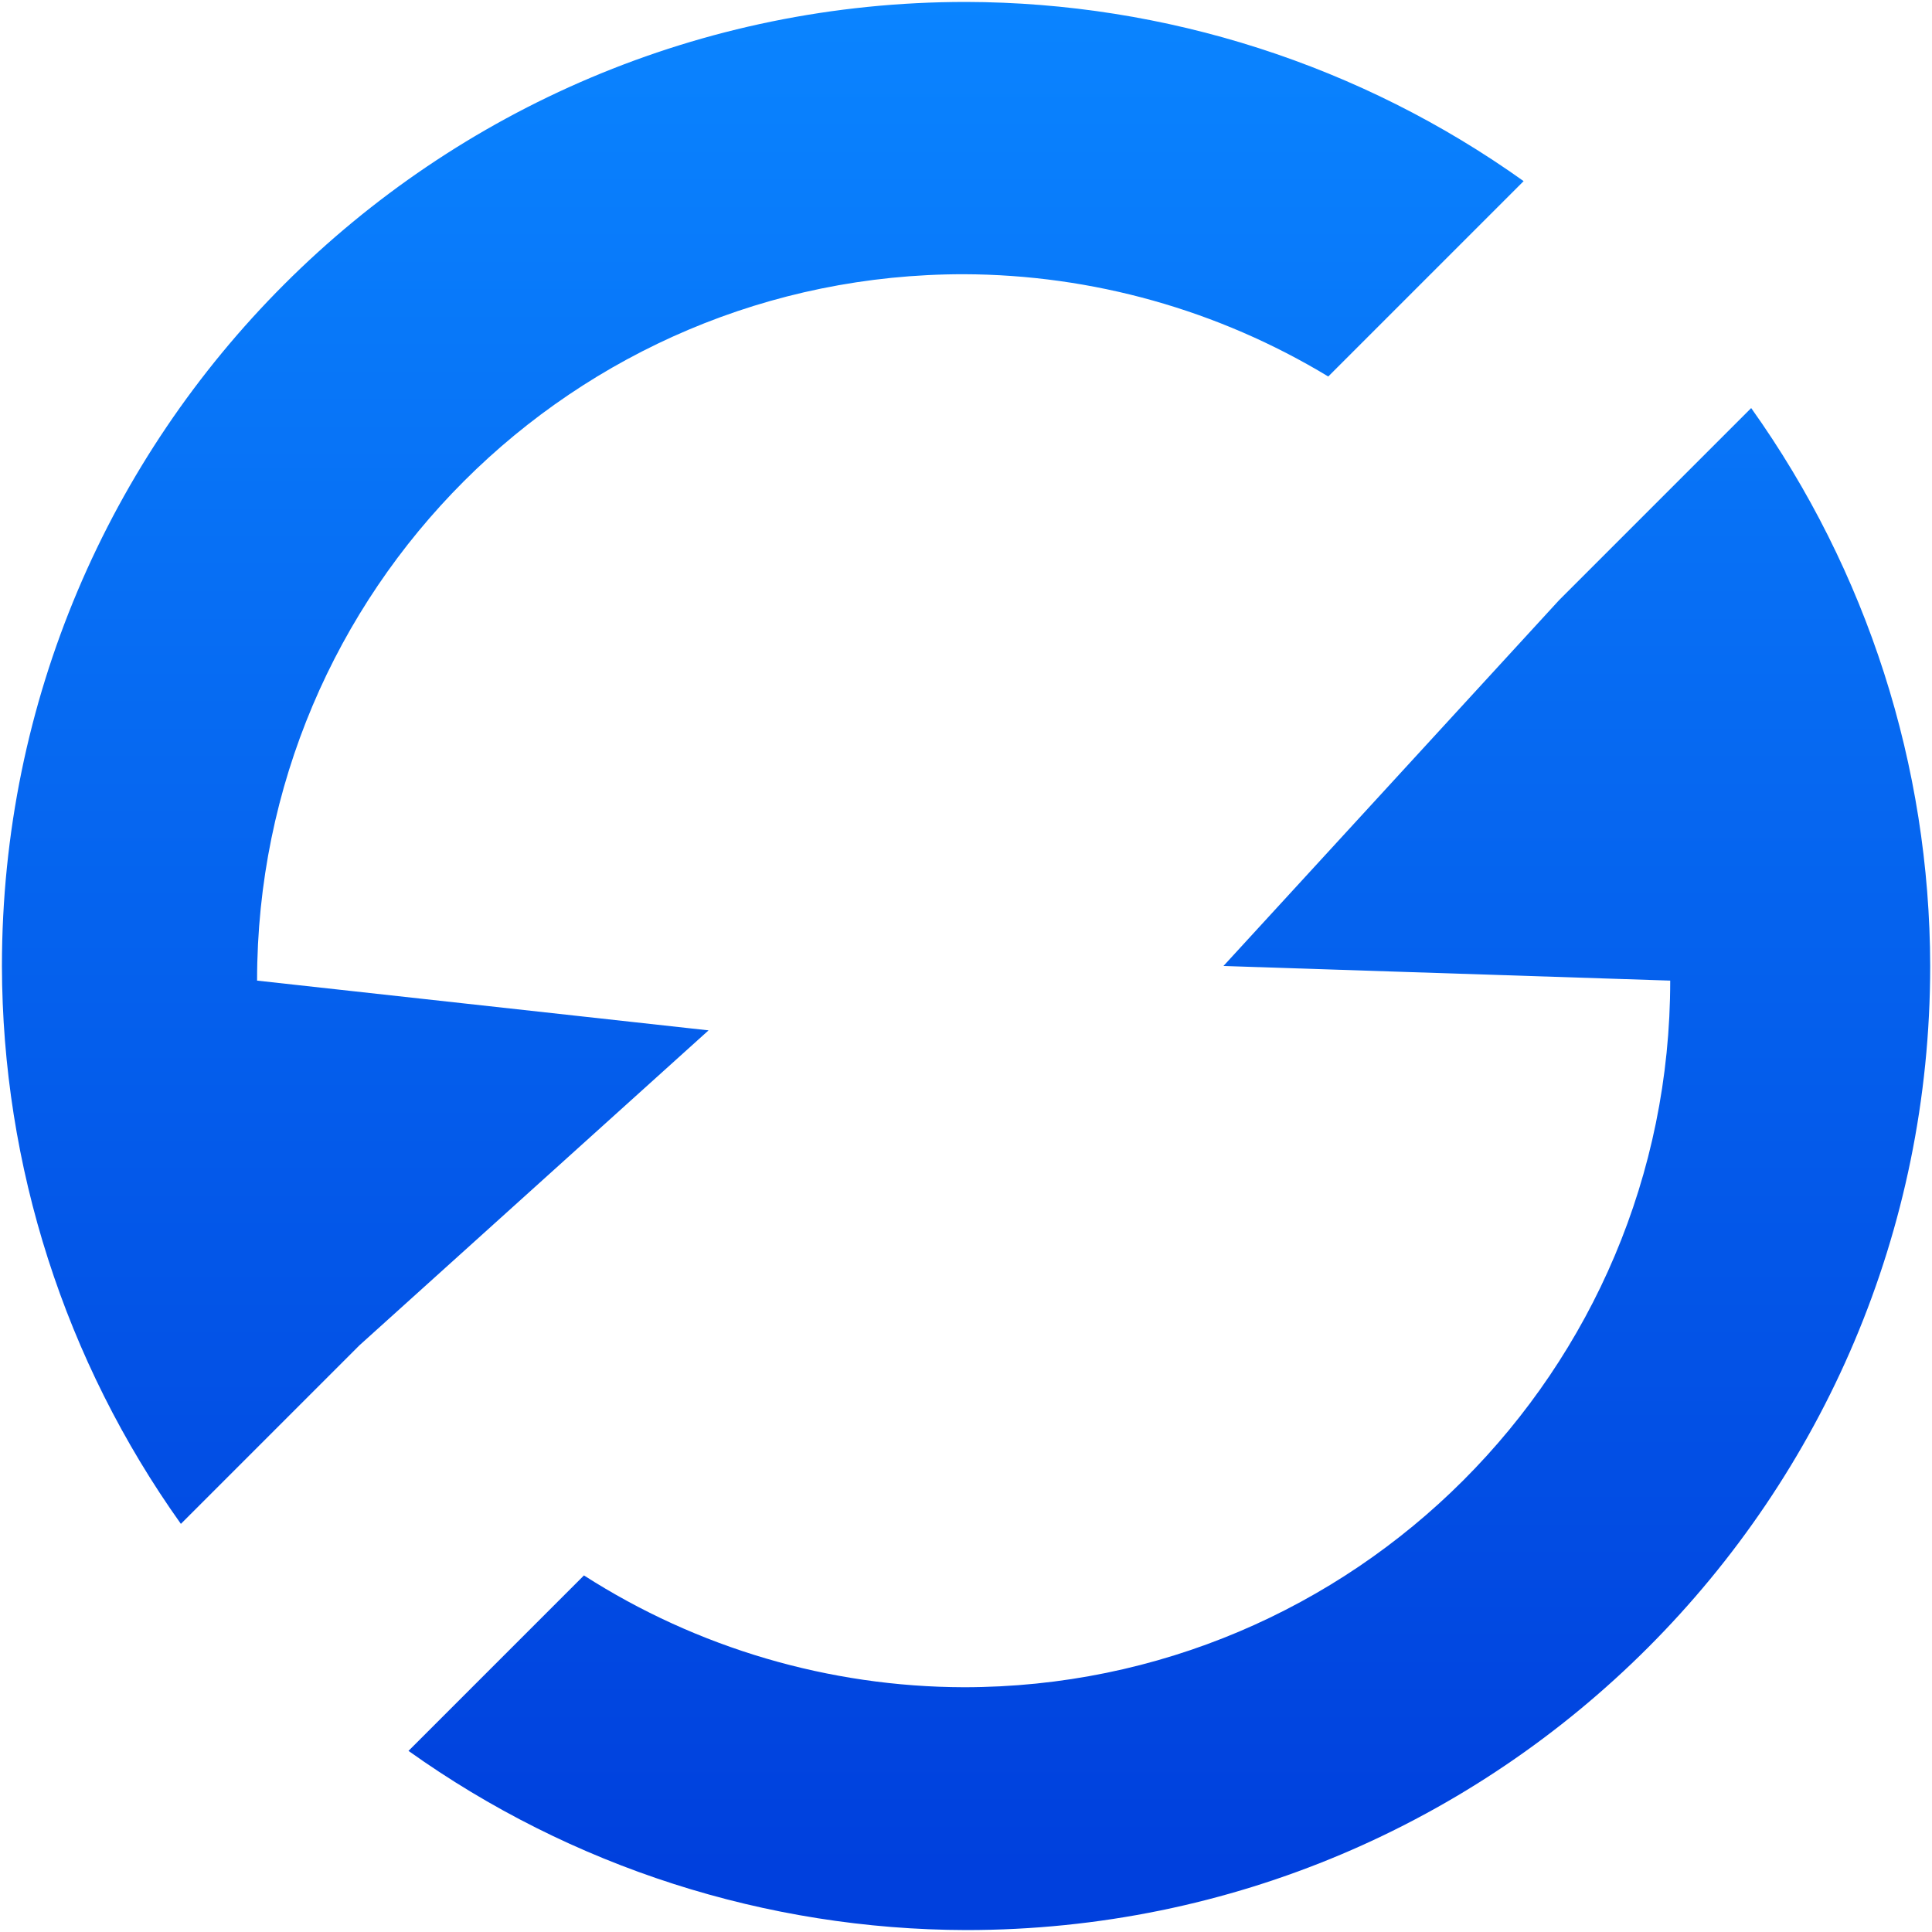
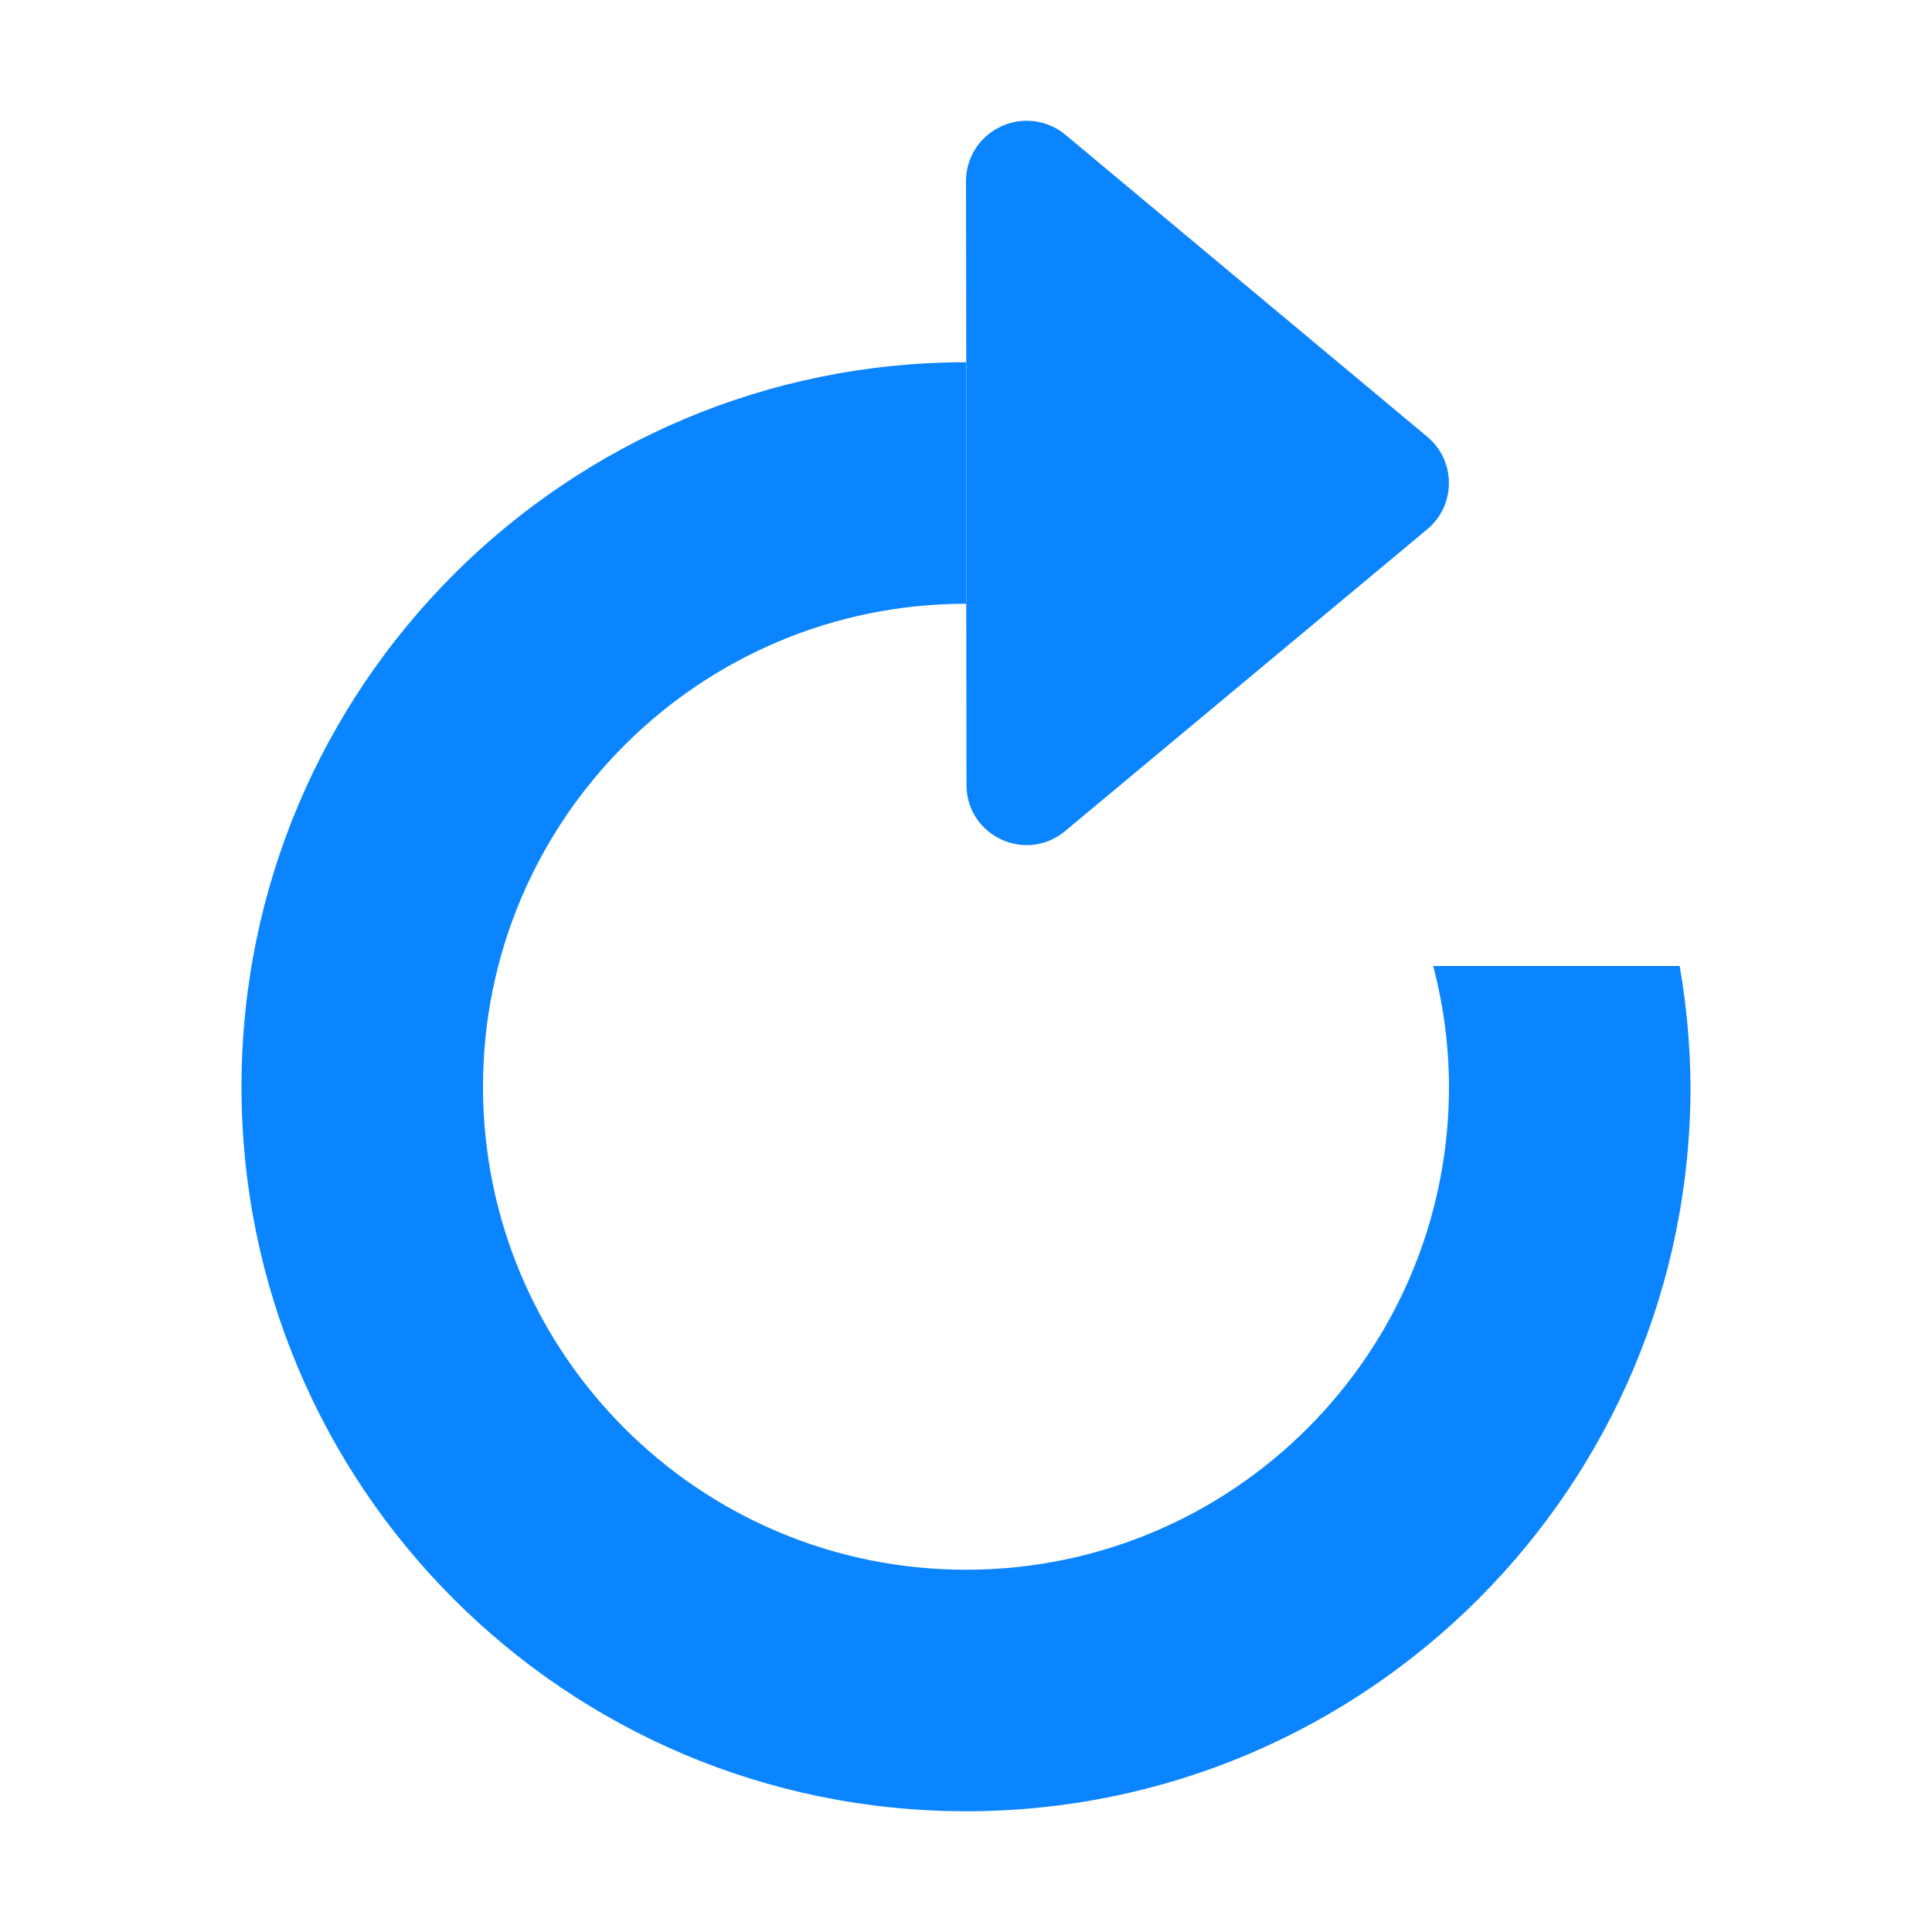
<svg xmlns="http://www.w3.org/2000/svg" viewBox="0 0 16 16">
-   <linearGradient id="a" gradientUnits="userSpaceOnUse" x1="8" x2="8" y1="15.461" y2=".016">
+   <linearGradient id="a" gradientTransform="matrix(0 -1 -1 0 -.881356 18.84746)" gradientUnits="userSpaceOnUse" x1="8.102" x2="8.502" y1="14.915" y2="1">
    <stop offset="0" stop-color="#0040dd" />
    <stop offset="1" stop-color="#0a84ff" />
  </linearGradient>




- 
-      /&amp;amp;amp;amp;gt;
-  <path d="m8 .016c-4.41 0-7.984 3.574-7.984 7.984.003 1.657.521 3.271 1.482 4.62l1.478-1.478 2.892-2.609-3.739-.412c0-3.232 2.621-5.851 5.852-5.85 1.065.003 2.108.296 3.019.847l1.618-1.618c-1.348-.962-2.962-1.48-4.618-1.484zm6.502 3.364-1.591 1.591-2.779 3.029 3.7.121c.001 3.232-2.619 5.852-5.85 5.852-1.115-.003-2.207-.324-3.146-.926l-1.453 1.453c1.348.962 2.962 1.48 4.618 1.484 4.41-0 7.984-3.574 7.984-7.984-.003-1.657-.521-3.271-1.482-4.62z" fill="url(#a)" />
+ /&amp;amp;amp;amp;gt;<path d="m8.502 1c-.077 0-.154.018-.223.053l-.004.002c-.169.084-.275.257-.275.445l.002 1.5v2l.002 1.5c0.0.422.492.653.816.383l3-2.5c.239-.199.239-.567 0-.766l-2.998-2.502c-.089-.074-.202-.115-.318-.115zm-.502 2c-3.314 0-6 2.686-6 6 0 3.314 2.686 6 6 6 3.314 0 6-2.686 6-6-.002-.335-.032-.67-.09-1h-2.041c.086.326.13.662.131 1 0 2.209-1.791 4-4 4s-4-1.791-4-4 1.791-4 4-4z" fill="url(#a)" />
</svg>
